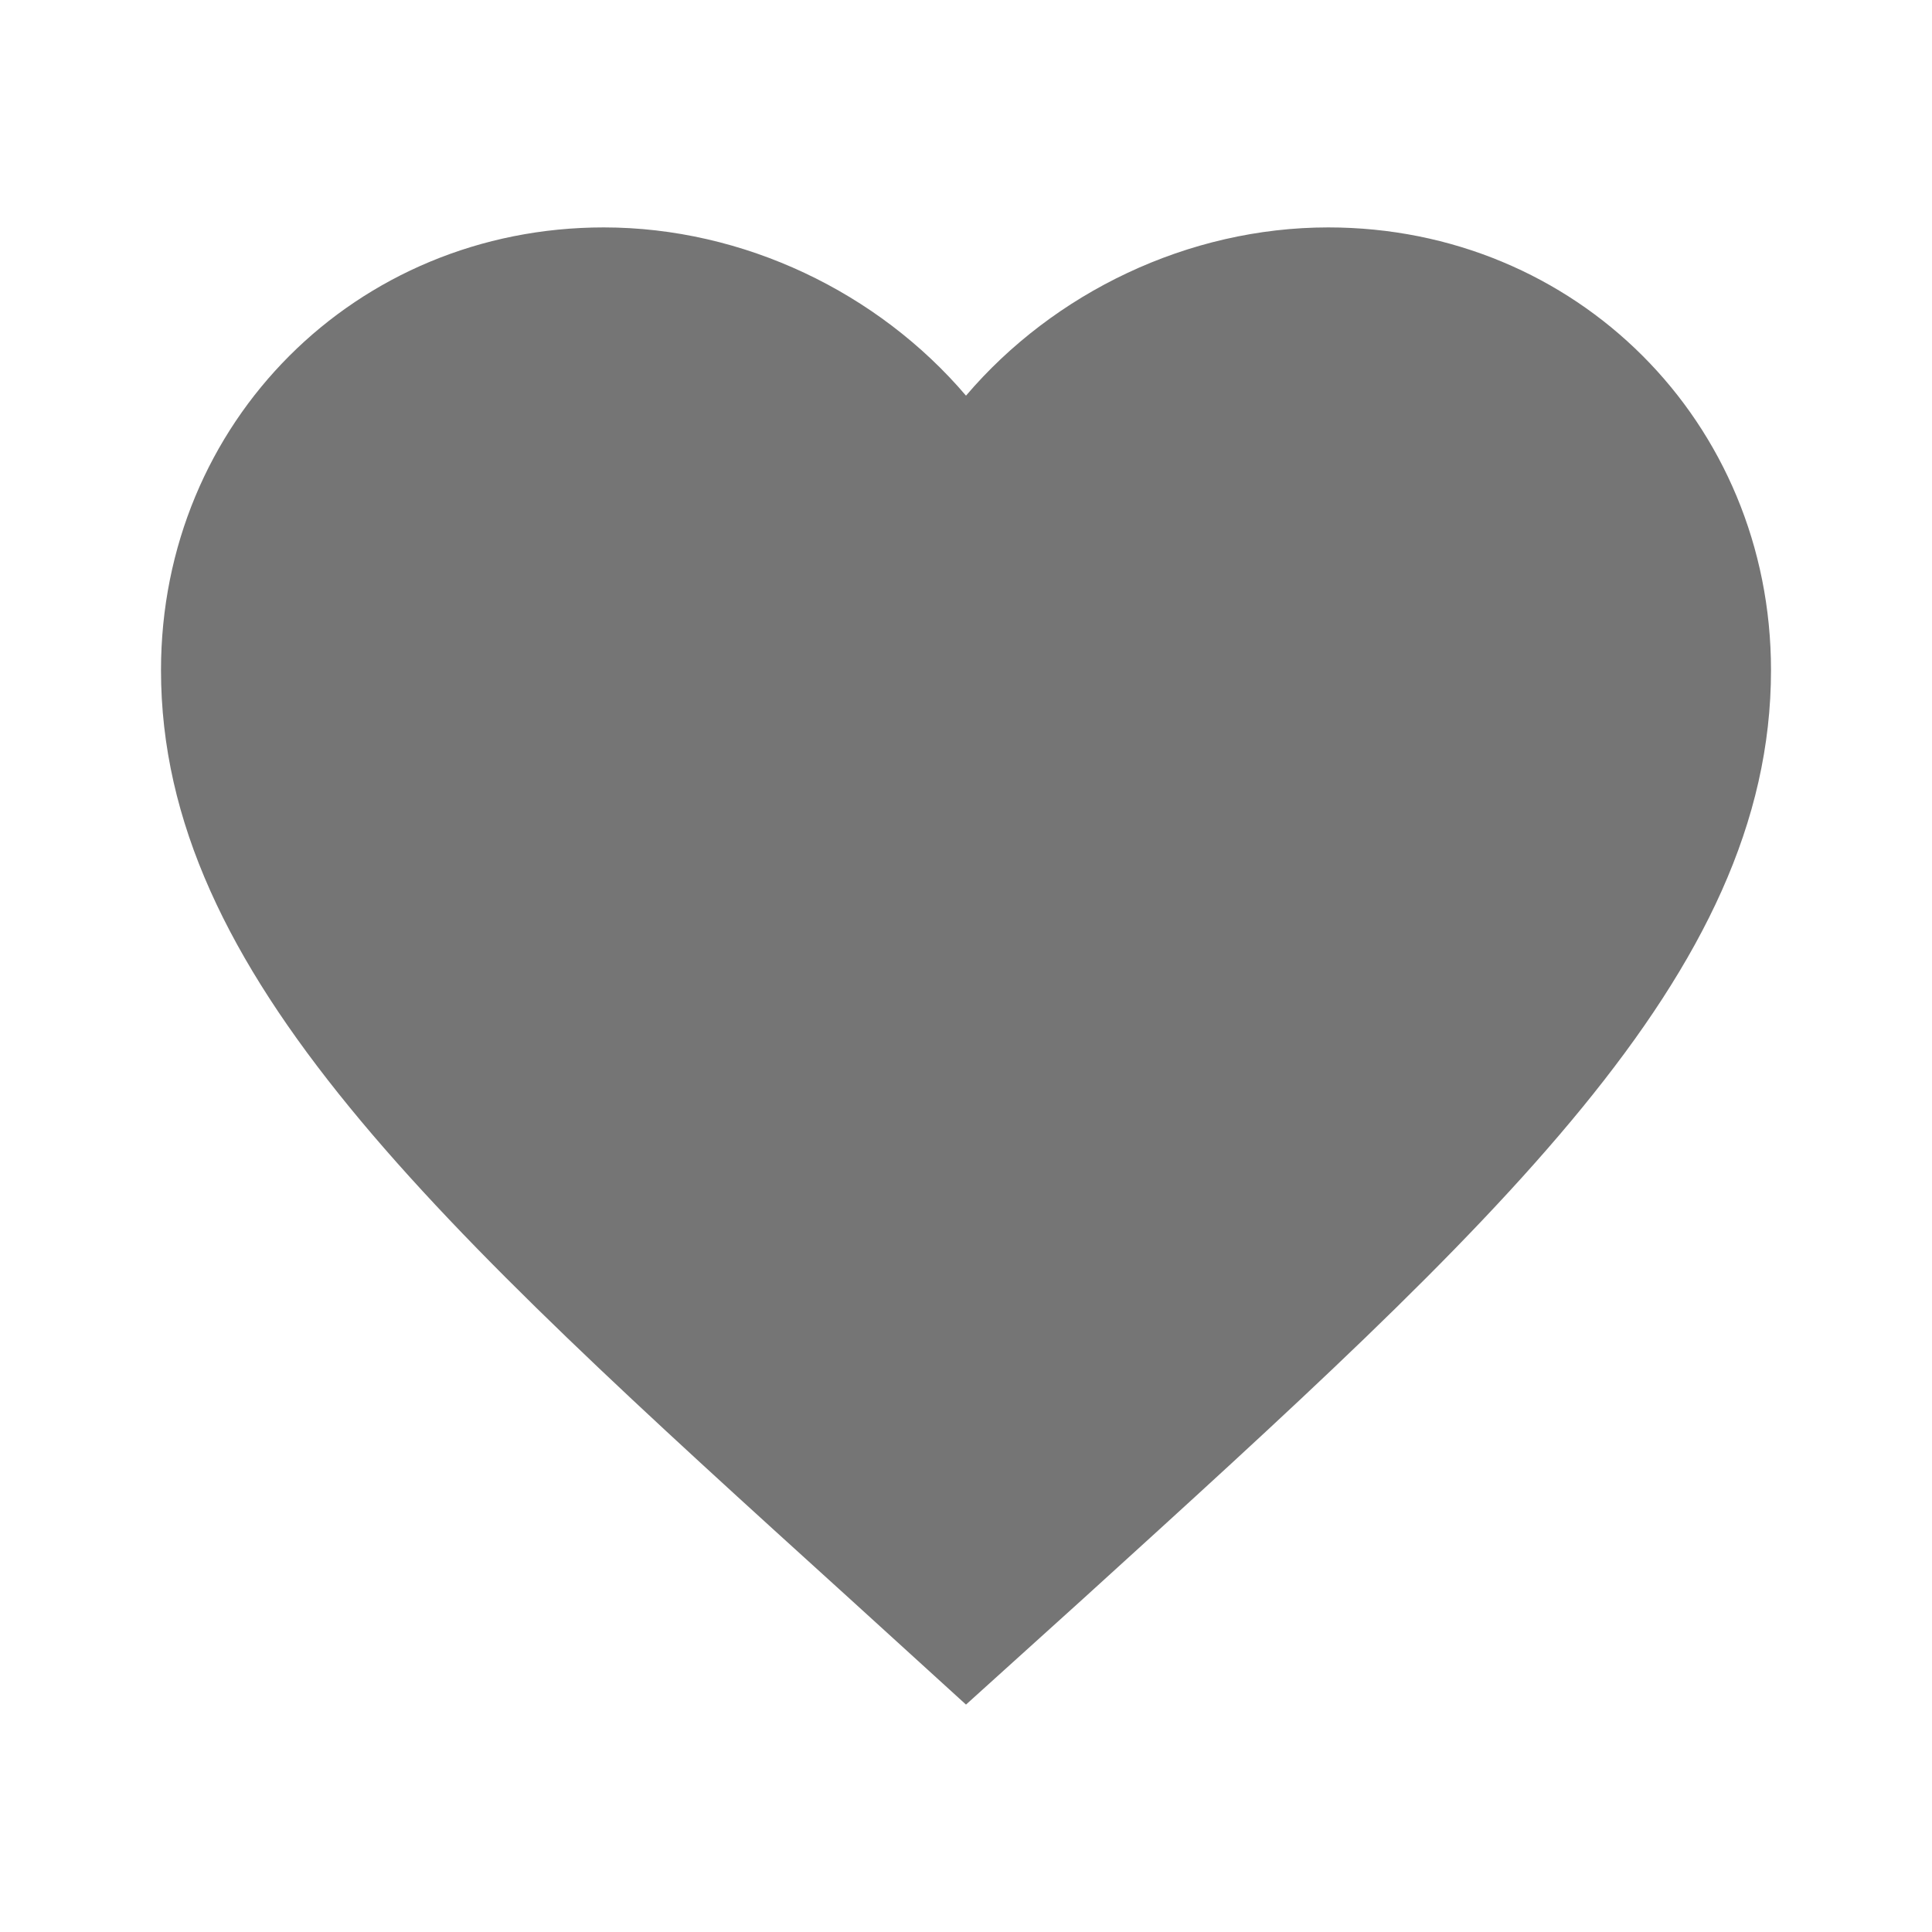
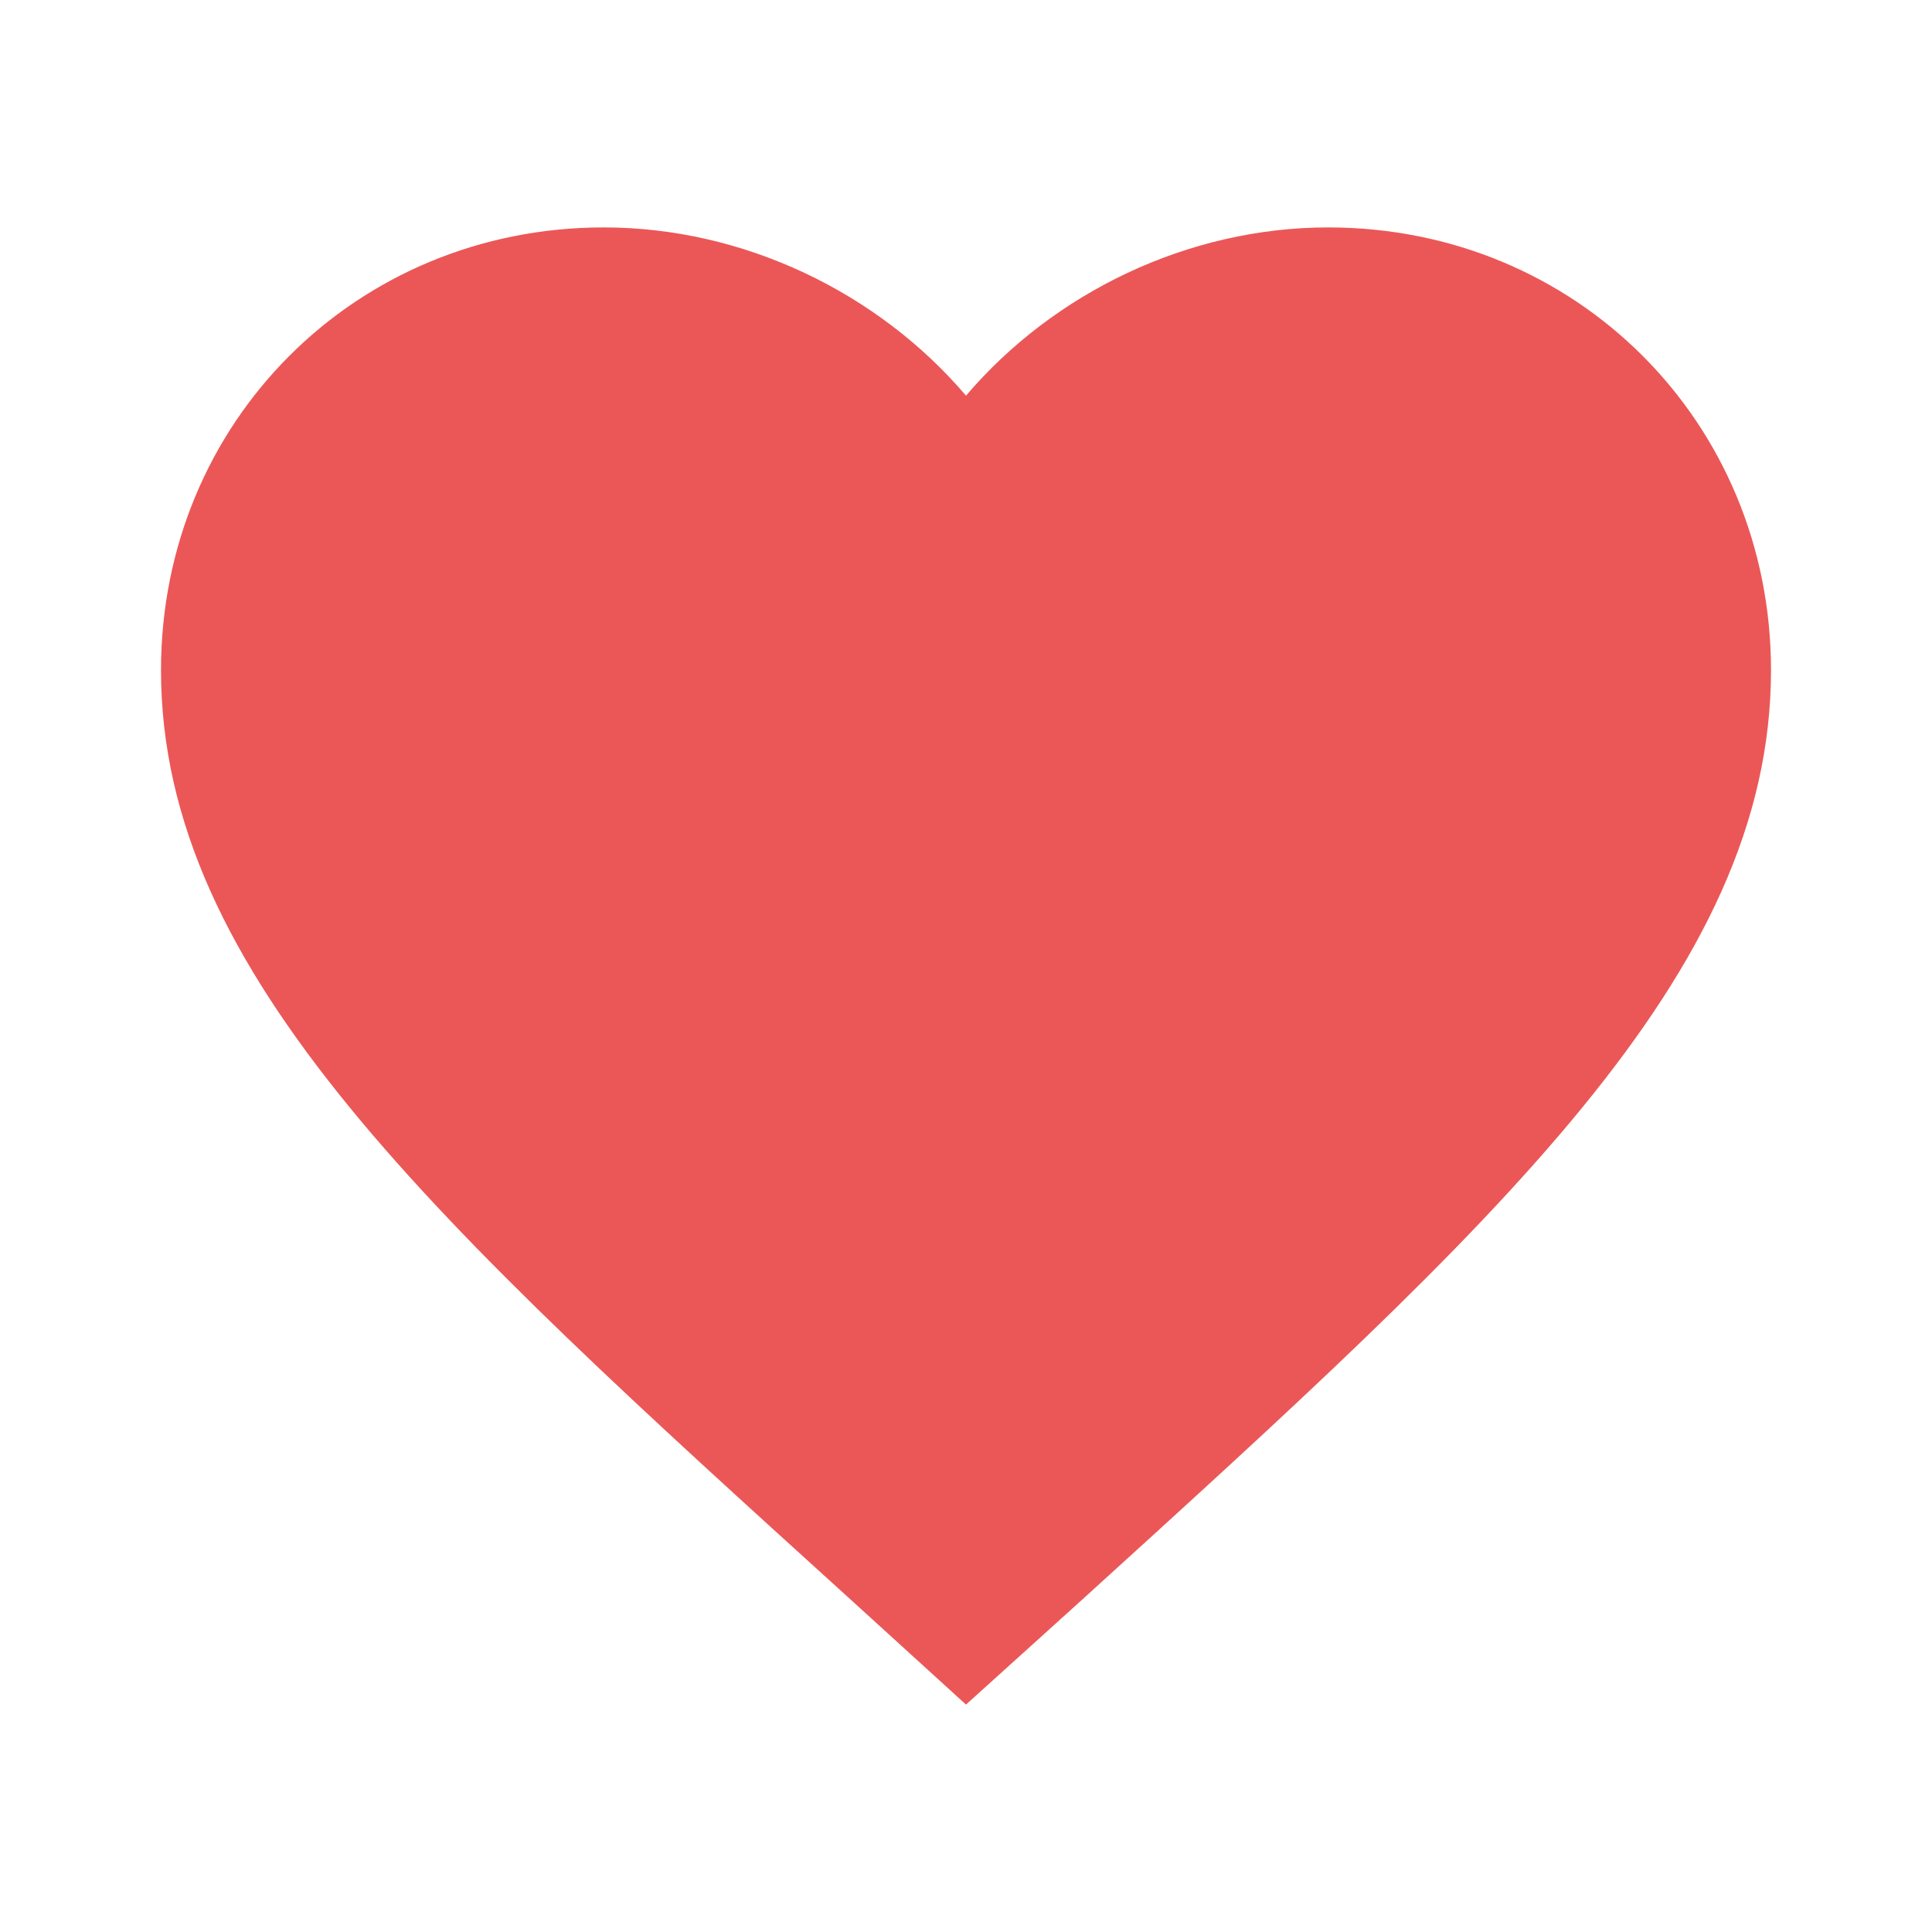
<svg xmlns="http://www.w3.org/2000/svg" width="24" height="24" viewBox="0 0 24 24" fill="none">
  <g id="favorite_24px">
-     <path id="icon/action/favorite_24px" d="M12 21.175L10.55 19.855C5.4 15.185 2 12.105 2 8.325C2 5.245 4.42 2.825 7.5 2.825C9.24 2.825 10.91 3.635 12 4.915C13.09 3.635 14.76 2.825 16.5 2.825C19.58 2.825 22 5.245 22 8.325C22 12.105 18.6 15.185 13.45 19.865L12 21.175Z" fill="black" fill-opacity="0.54" />
+     <path id="icon/action/favorite_24px" d="M12 21.175L10.55 19.855C5.4 15.185 2 12.105 2 8.325C2 5.245 4.42 2.825 7.5 2.825C9.24 2.825 10.91 3.635 12 4.915C13.09 3.635 14.76 2.825 16.5 2.825C19.58 2.825 22 5.245 22 8.325C22 12.105 18.6 15.185 13.45 19.865L12 21.175Z" fill="#EB5757" />
  </g>
</svg>
